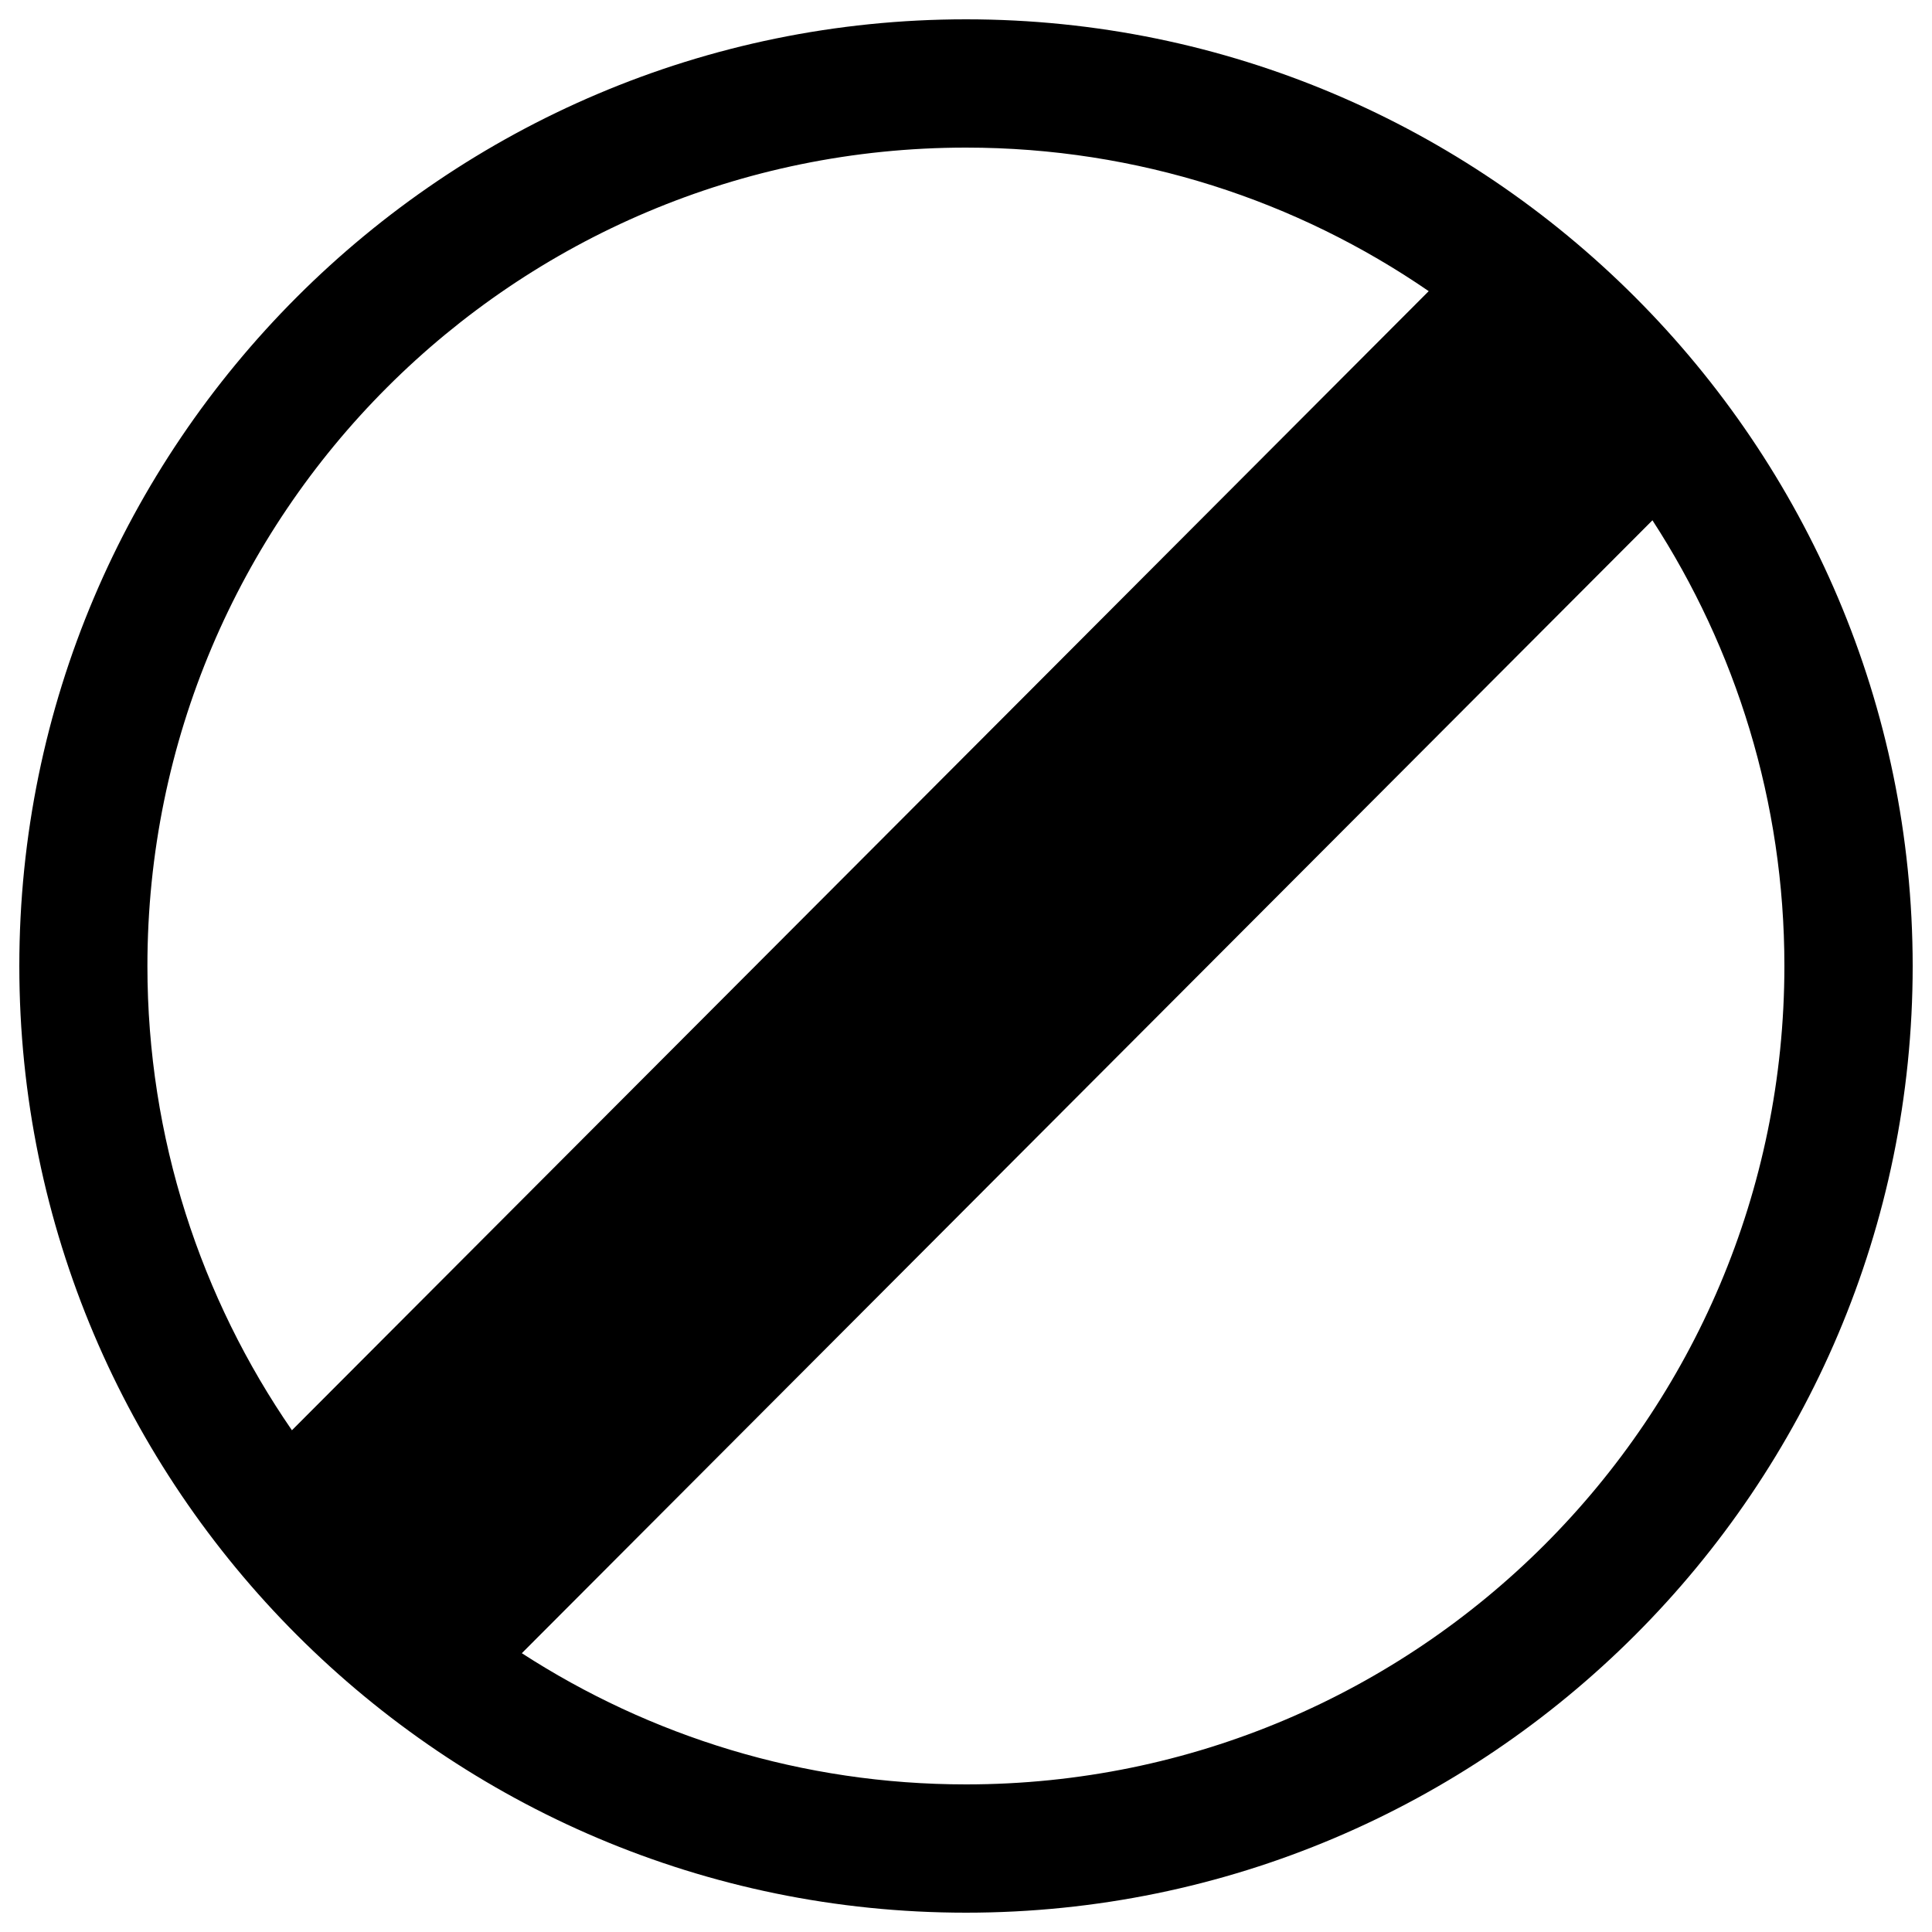
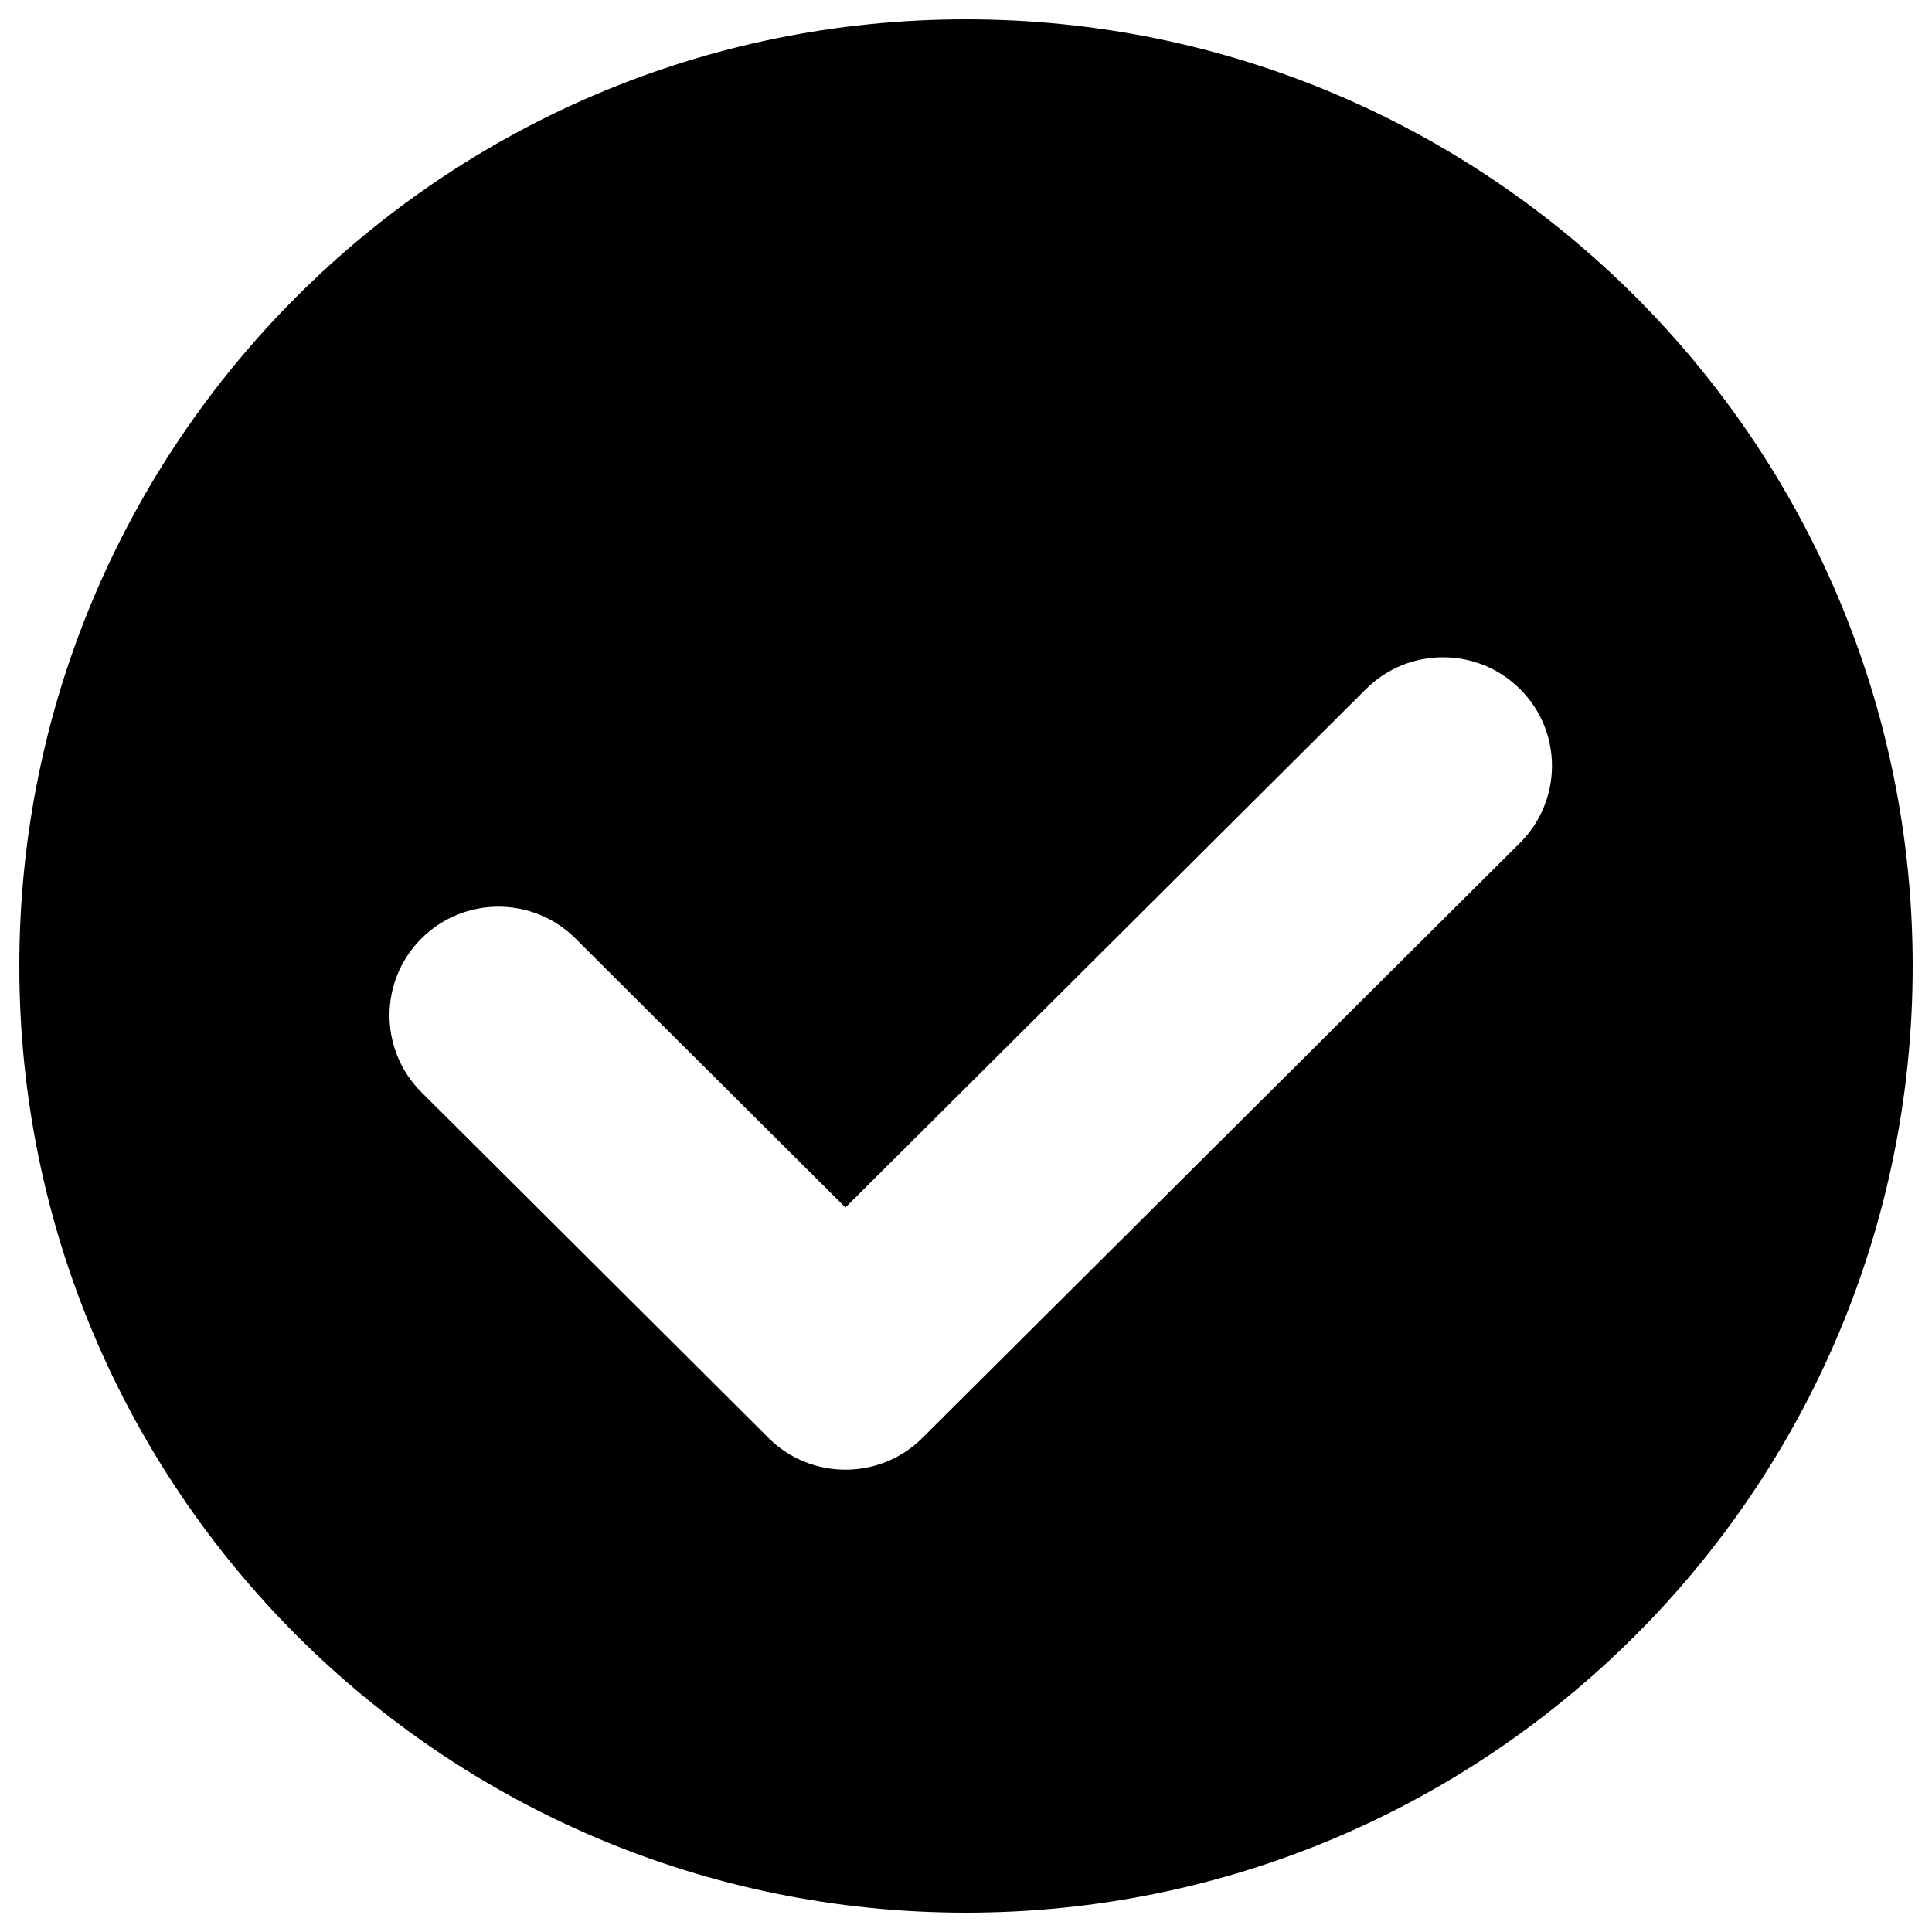
<svg xmlns="http://www.w3.org/2000/svg" version="1.1" x="0px" y="0px" viewBox="0 0 1000 1000" enable-background="new 0 0 1000 1000" xml:space="preserve">
  <g>
-     <path d="M500,10C229.8,10,10,229.9,10,500c0,270.1,219.8,490,490,490c270.2,0,490-219.8,490-490C989.9,229.9,770.1,10,500,10z M500,76.4c88.9,0,171.4,27.5,239.5,74.3L151.1,740.3C104,672,76.3,589.2,76.3,500C76.3,266,266,76.4,500,76.4z M500,923.6c-84.7,0-163.6-25-229.9-67.9l585.2-586.4c43.1,66.4,68.3,145.6,68.3,230.7C923.5,734,733.9,923.6,500,923.6z" />
+     <path d="M571.2,800.3h22.1v3.8h-22.1V800.3z" />
+     <path d="M668.3,776.7h5.5v17.7h-5.5V776.7z" />
+     <path d="M414.7,785.7h-17c-0.1,0.1-0.1,0.1-0.2,0.2c2.1,2.7,4.8,5,8.1,6.8C409.4,790.6,412.5,788.3,414.7,785.7z" />
+     <path d="M425.3,776.9h-40.4v41.3h40.4V776.9z M417,816.5c-8.1-1.8-16.9-3.3-26.2-4.6l1.2-3.8c9.2,1.2,18.1,2.6,26.6,4.2L417,816.5z M396.6,804.5l1.1-3.7c5.4,0.8,11.1,1.7,17.1,2.8l-1.2,3.9C407.5,806.2,401.9,805.2,396.6,804.5z M422.3,801.6c-6.5-1.5-12.1-3.2-16.6-5.1c-4.5,2-10.5,4-17.9,5.9c-0.5-1.2-1.1-2.4-1.9-3.5c6.5-1.3,11.8-2.8,16-4.6c-2.6-1.8-4.8-3.8-6.7-6.2c-1.7,1.7-3.7,3.3-5.7,4.9c-0.7-0.8-1.6-1.7-2.7-2.7c5-3.6,9.2-7.9,12.4-12.9l3.6,1.7c-0.7,1-1.4,2-2.2,3h19.5v3.3c-2.7,3.3-6.2,6.2-10.4,8.9c3.9,1.3,8.6,2.3,14.3,3.1C423.3,799.1,422.7,800.5,422.3,801.6z" />
+     <path d="M685.6,776.6h5.5v17.8h-5.5V776.6z" />
+     <path d="M571.2,807.5h22.1v3.8h-22.1V807.5z" />
+     <path d="M500,10C229.4,10,10,229.4,10,500c0,270.6,219.4,490,490,490s490-219.4,490-490C990,229.4,770.6,10,500,10L500,10z M786.8,436.2L477.5,744.2c-22,22-57.8,22-79.8,0L218.1,565.3c-22-22-22-57.5,0-79.5c22-22,57.8-22,79.8,0L437.6,625L707,356.7c22-22,57.8-22,79.8,0C808.8,378.6,808.8,414.2,786.8,436.2L786.8,436.2z" />
  </g>
</svg>
